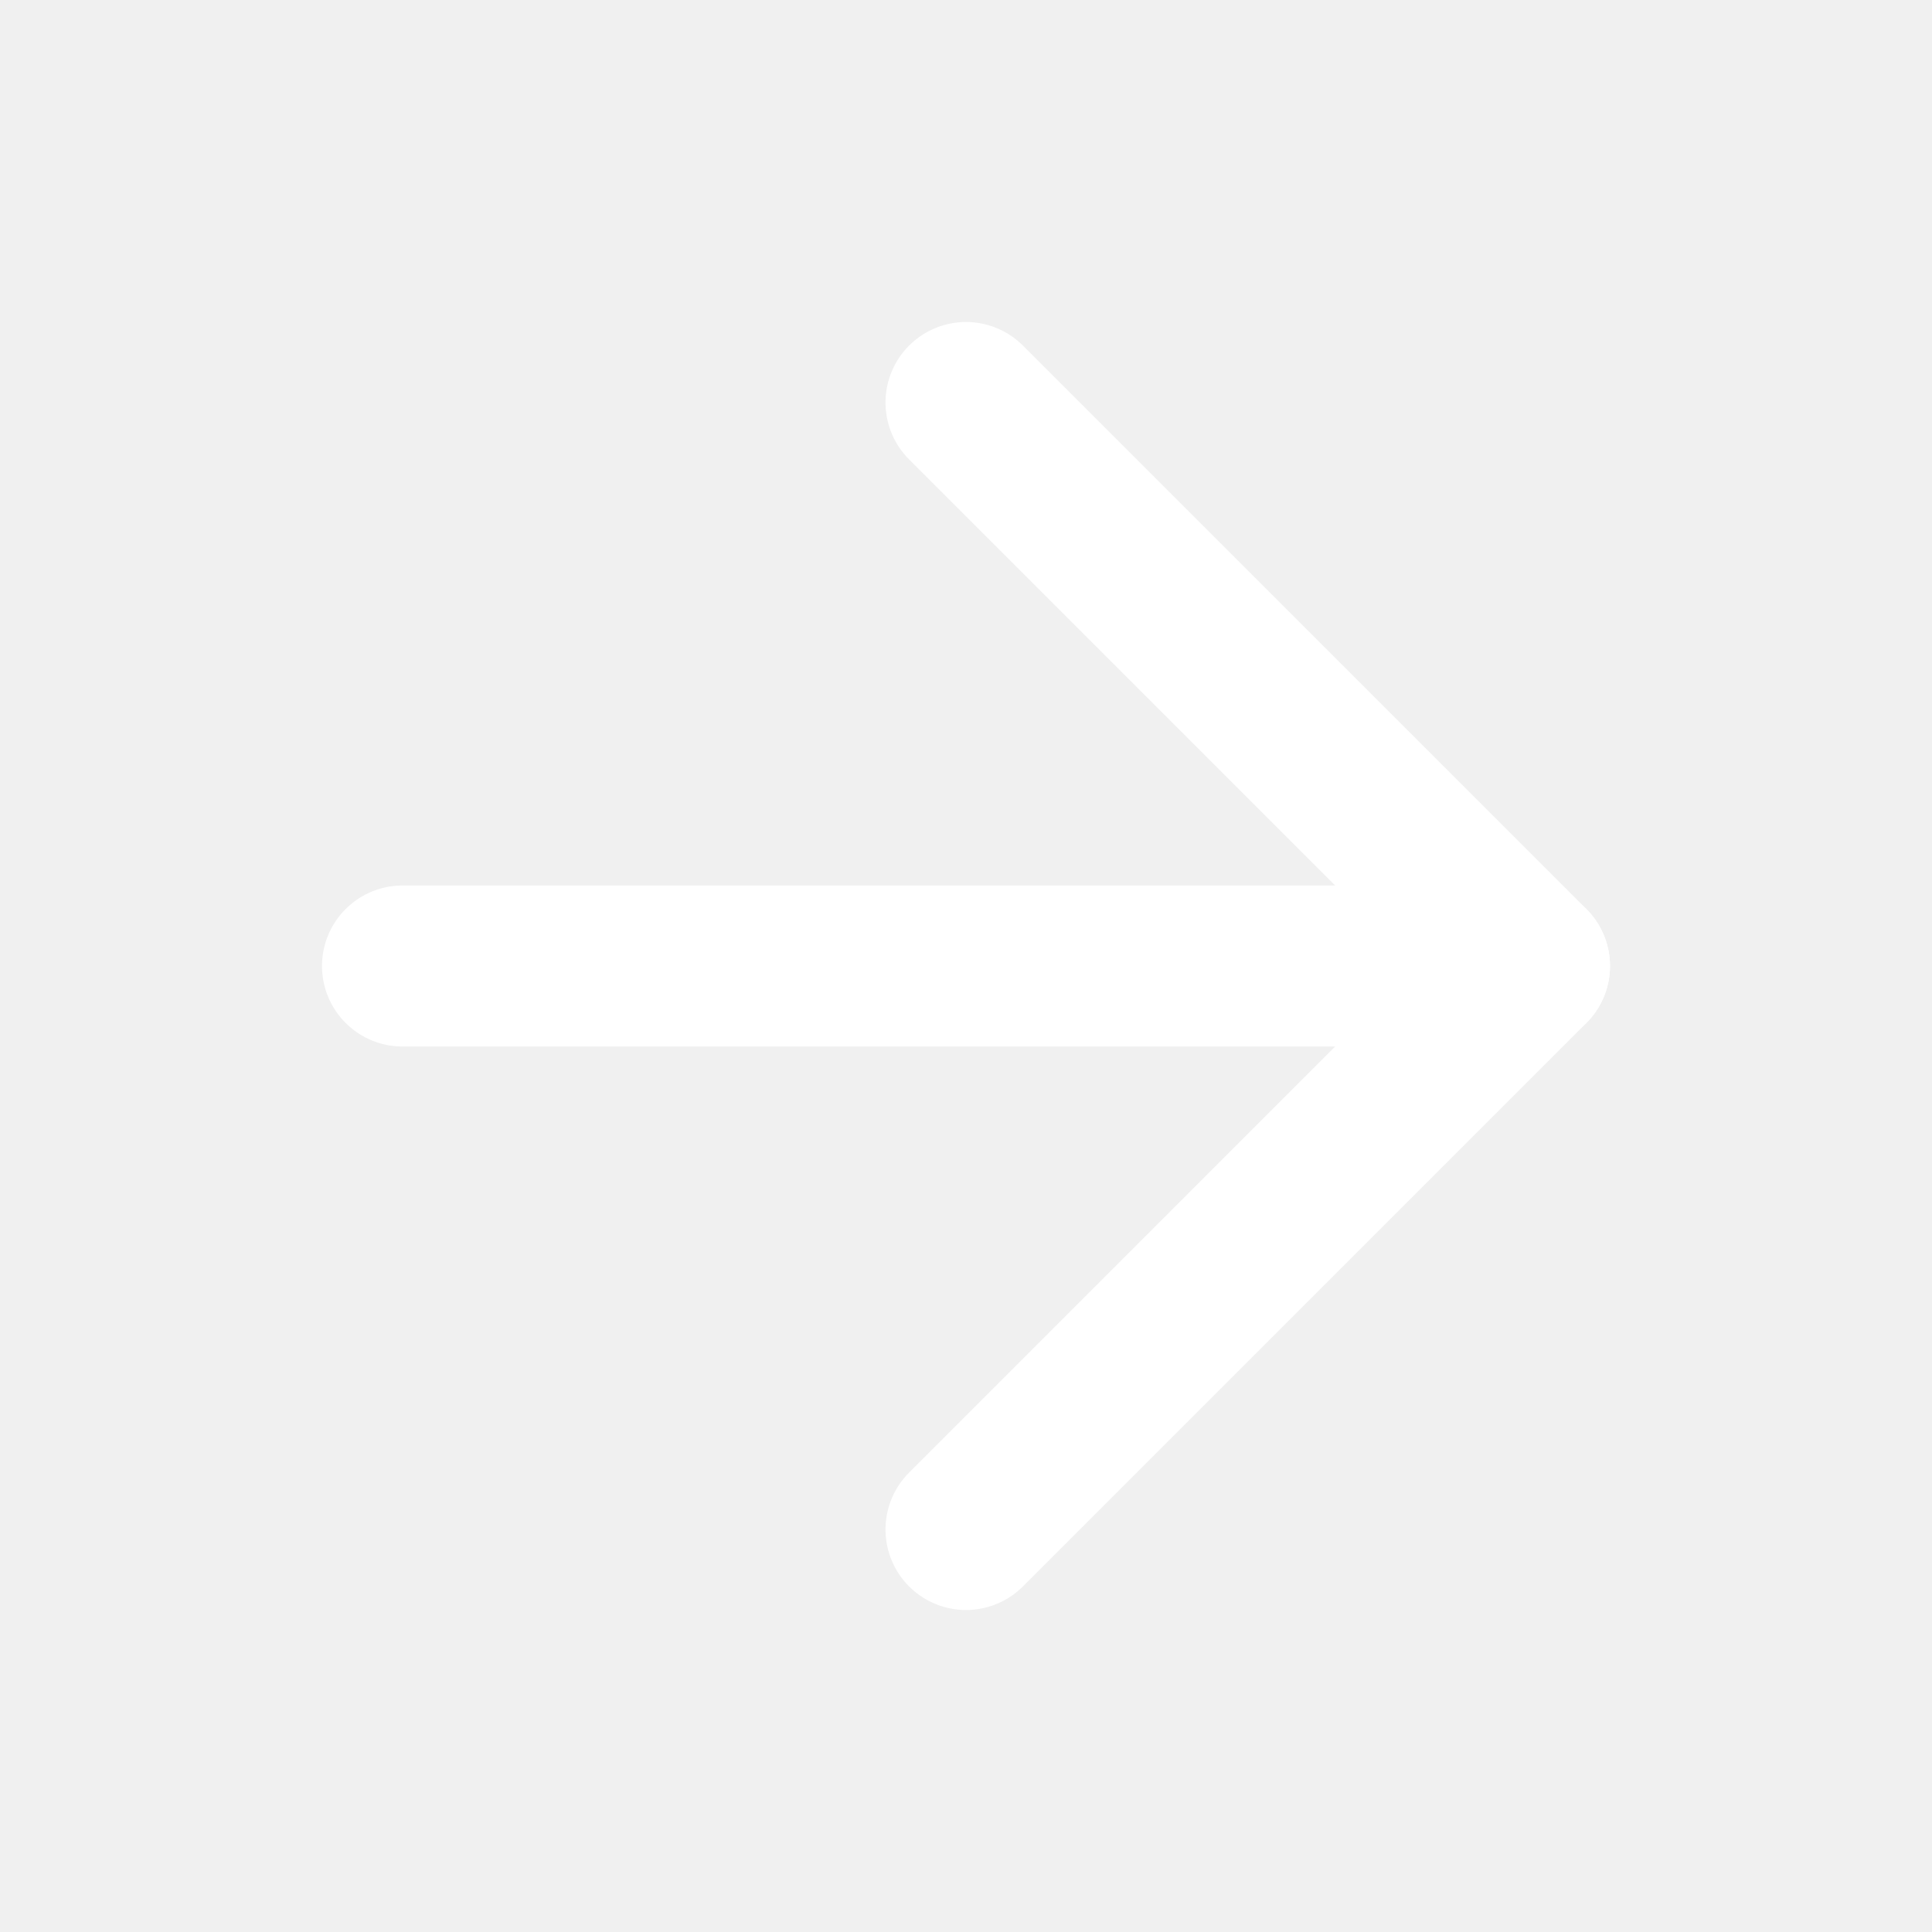
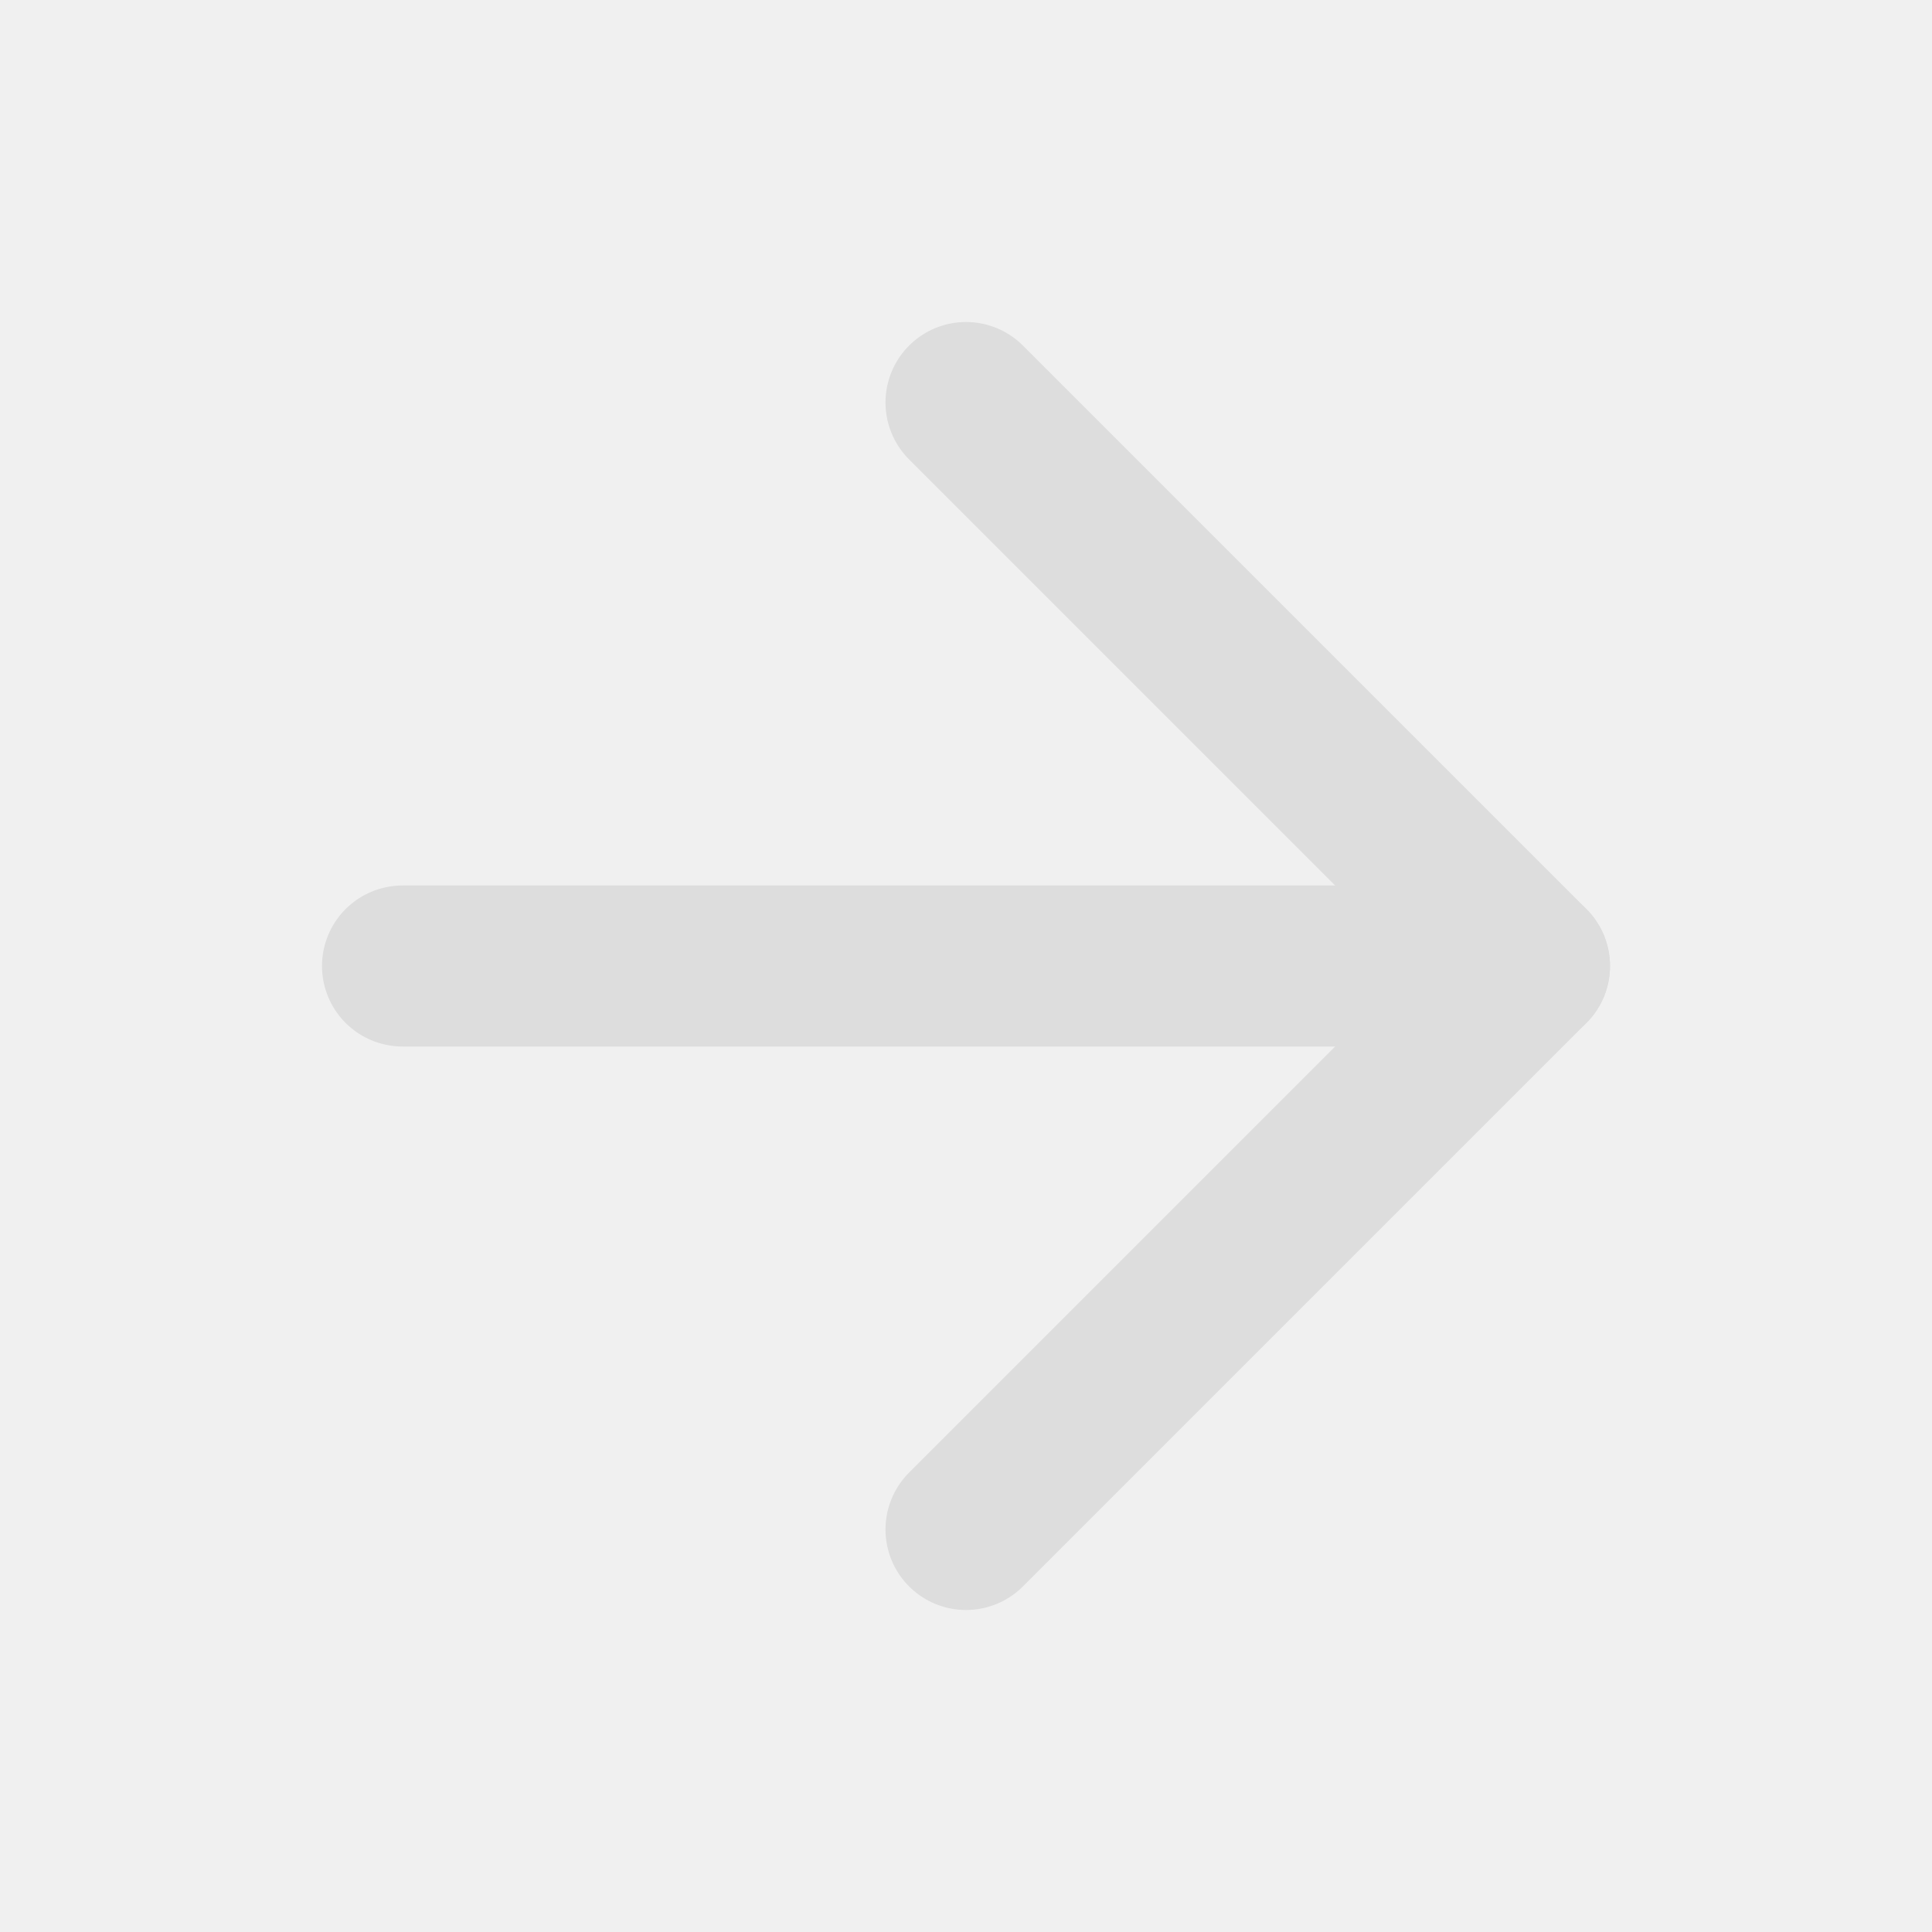
- <svg xmlns="http://www.w3.org/2000/svg" width="24" height="24" viewBox="0 0 24 24" fill="none" stroke="#fff" stroke-width="2" stroke-linecap="round" stroke-linejoin="round" class="feather feather-arrow-right">
+ <svg xmlns="http://www.w3.org/2000/svg" width="24" height="24" viewBox="0 0 24 24" fill="none" stroke="#ddd" stroke-width="2" stroke-linecap="round" stroke-linejoin="round" class="feather feather-arrow-right">
  <line x1="5" y1="12" x2="19" y2="12" />
  <polyline points="12 5 19 12 12 19" />
</svg>
